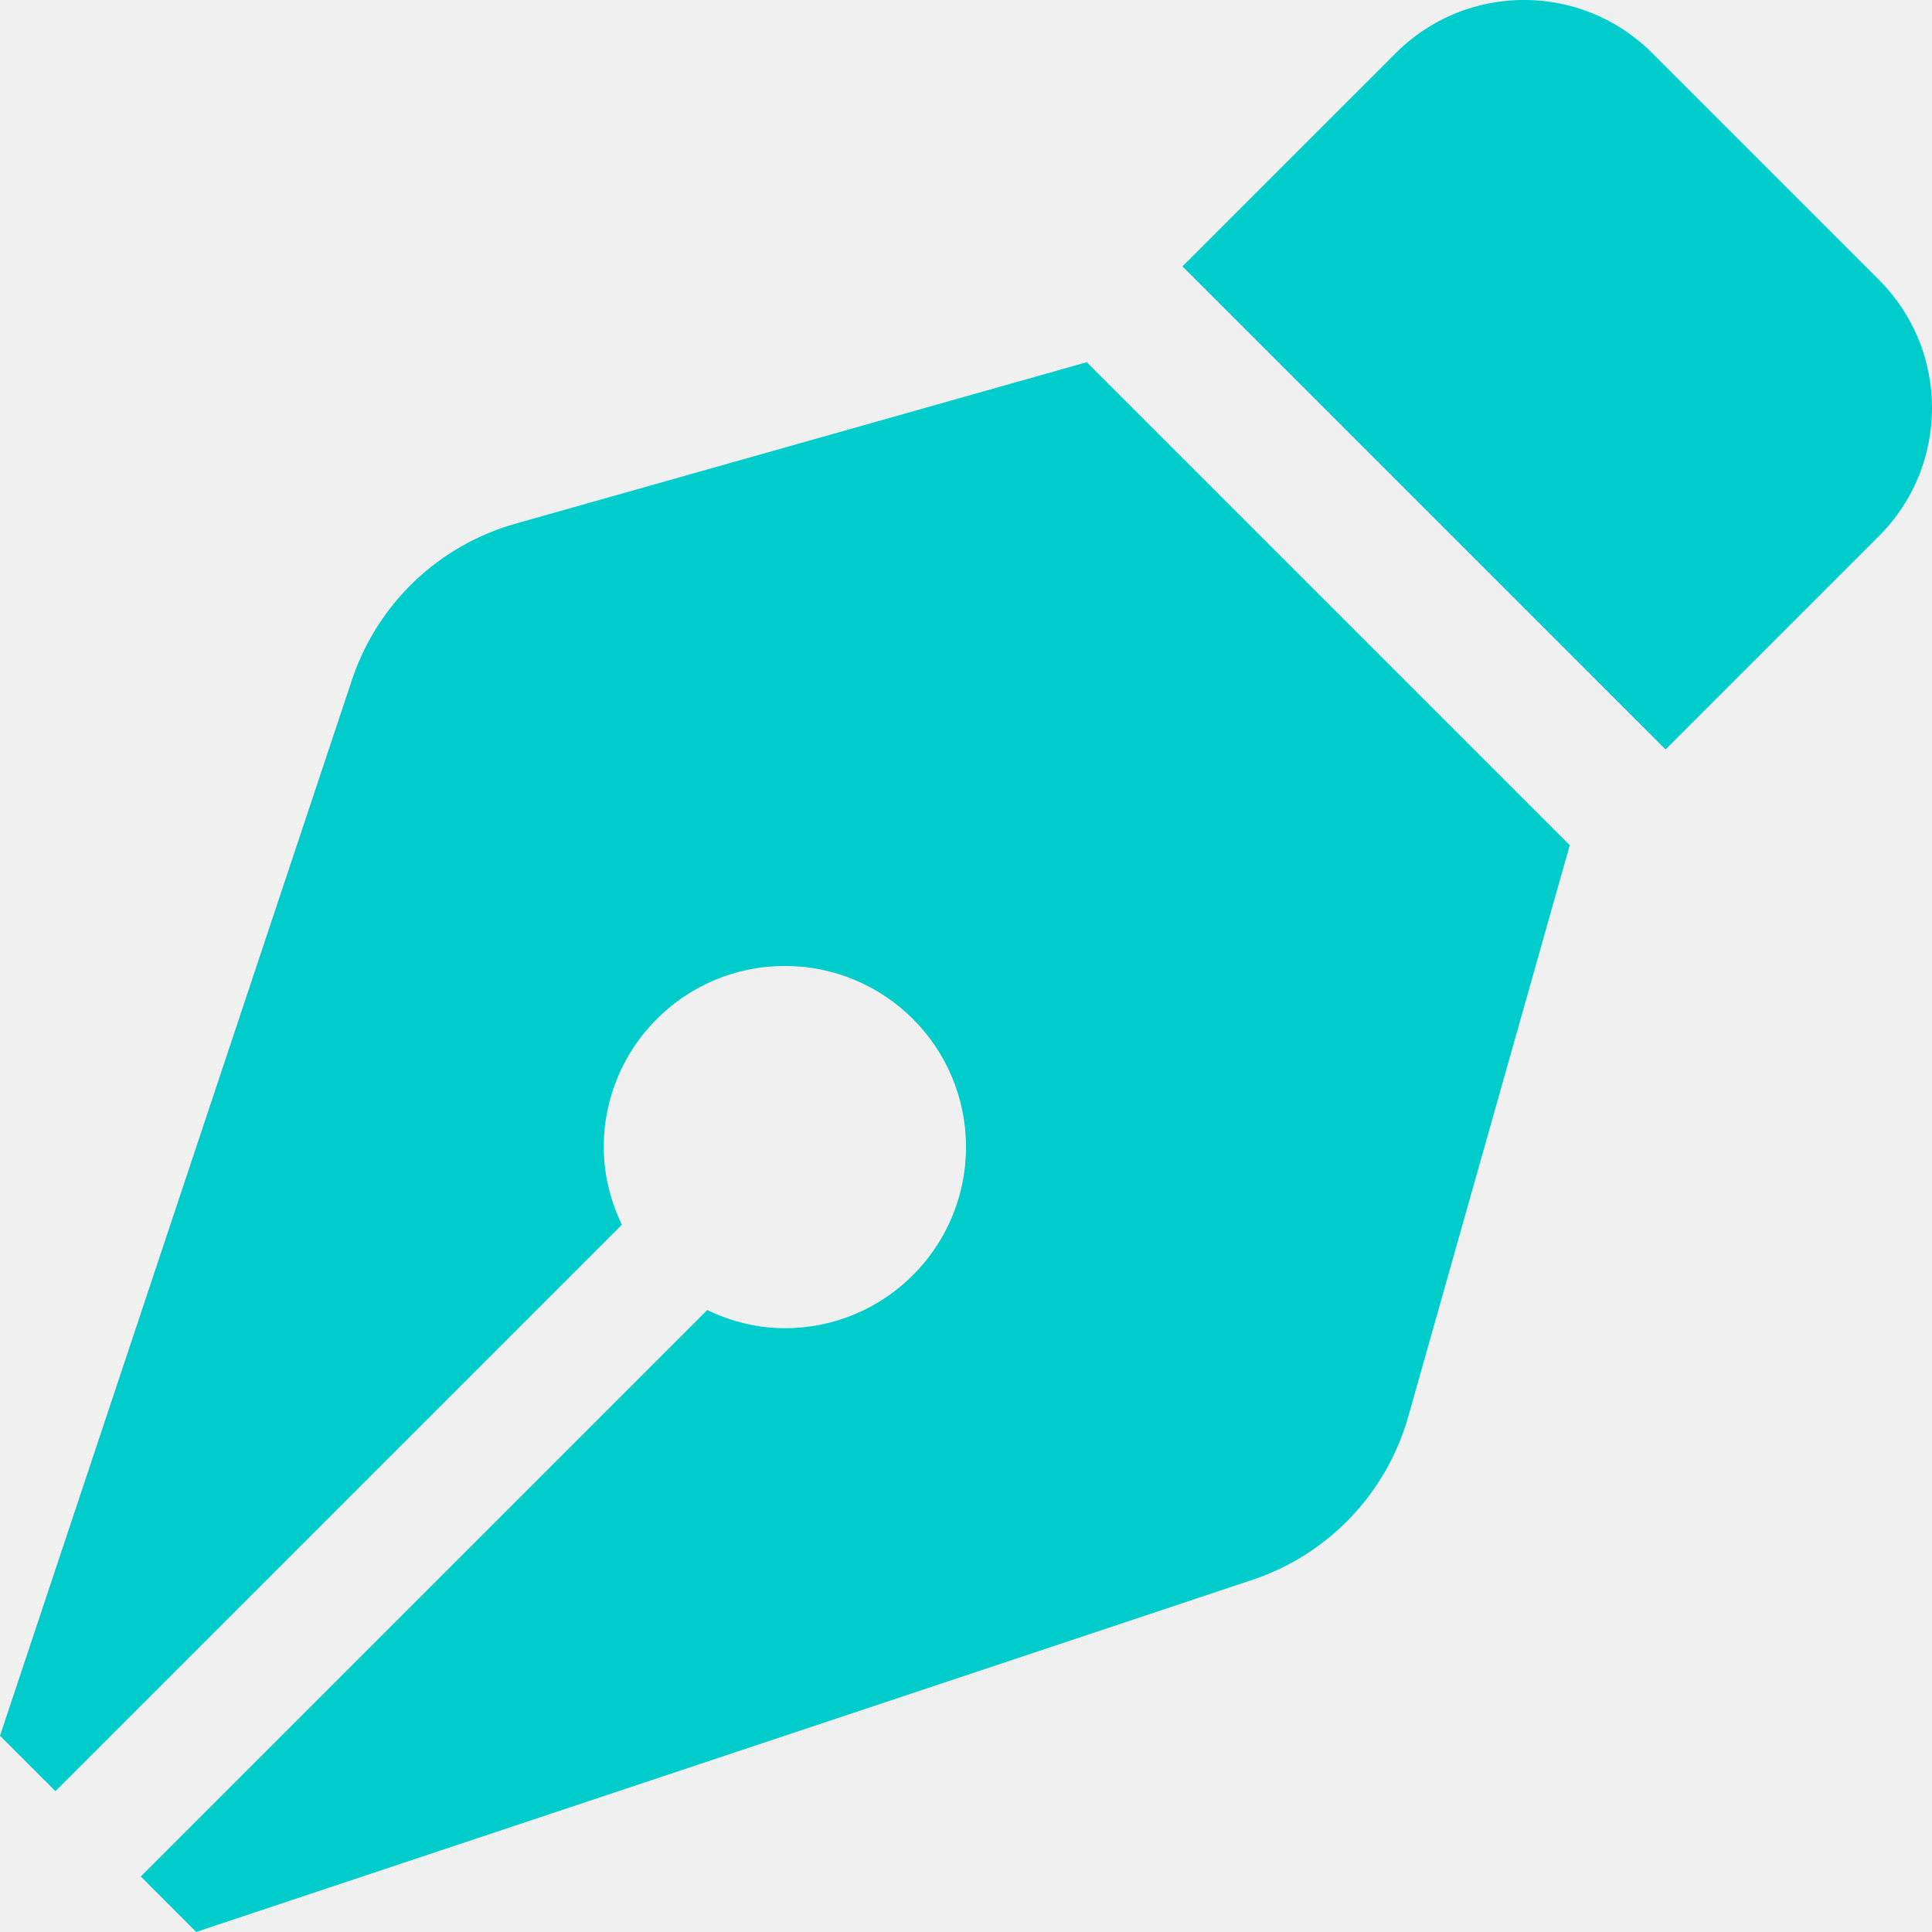
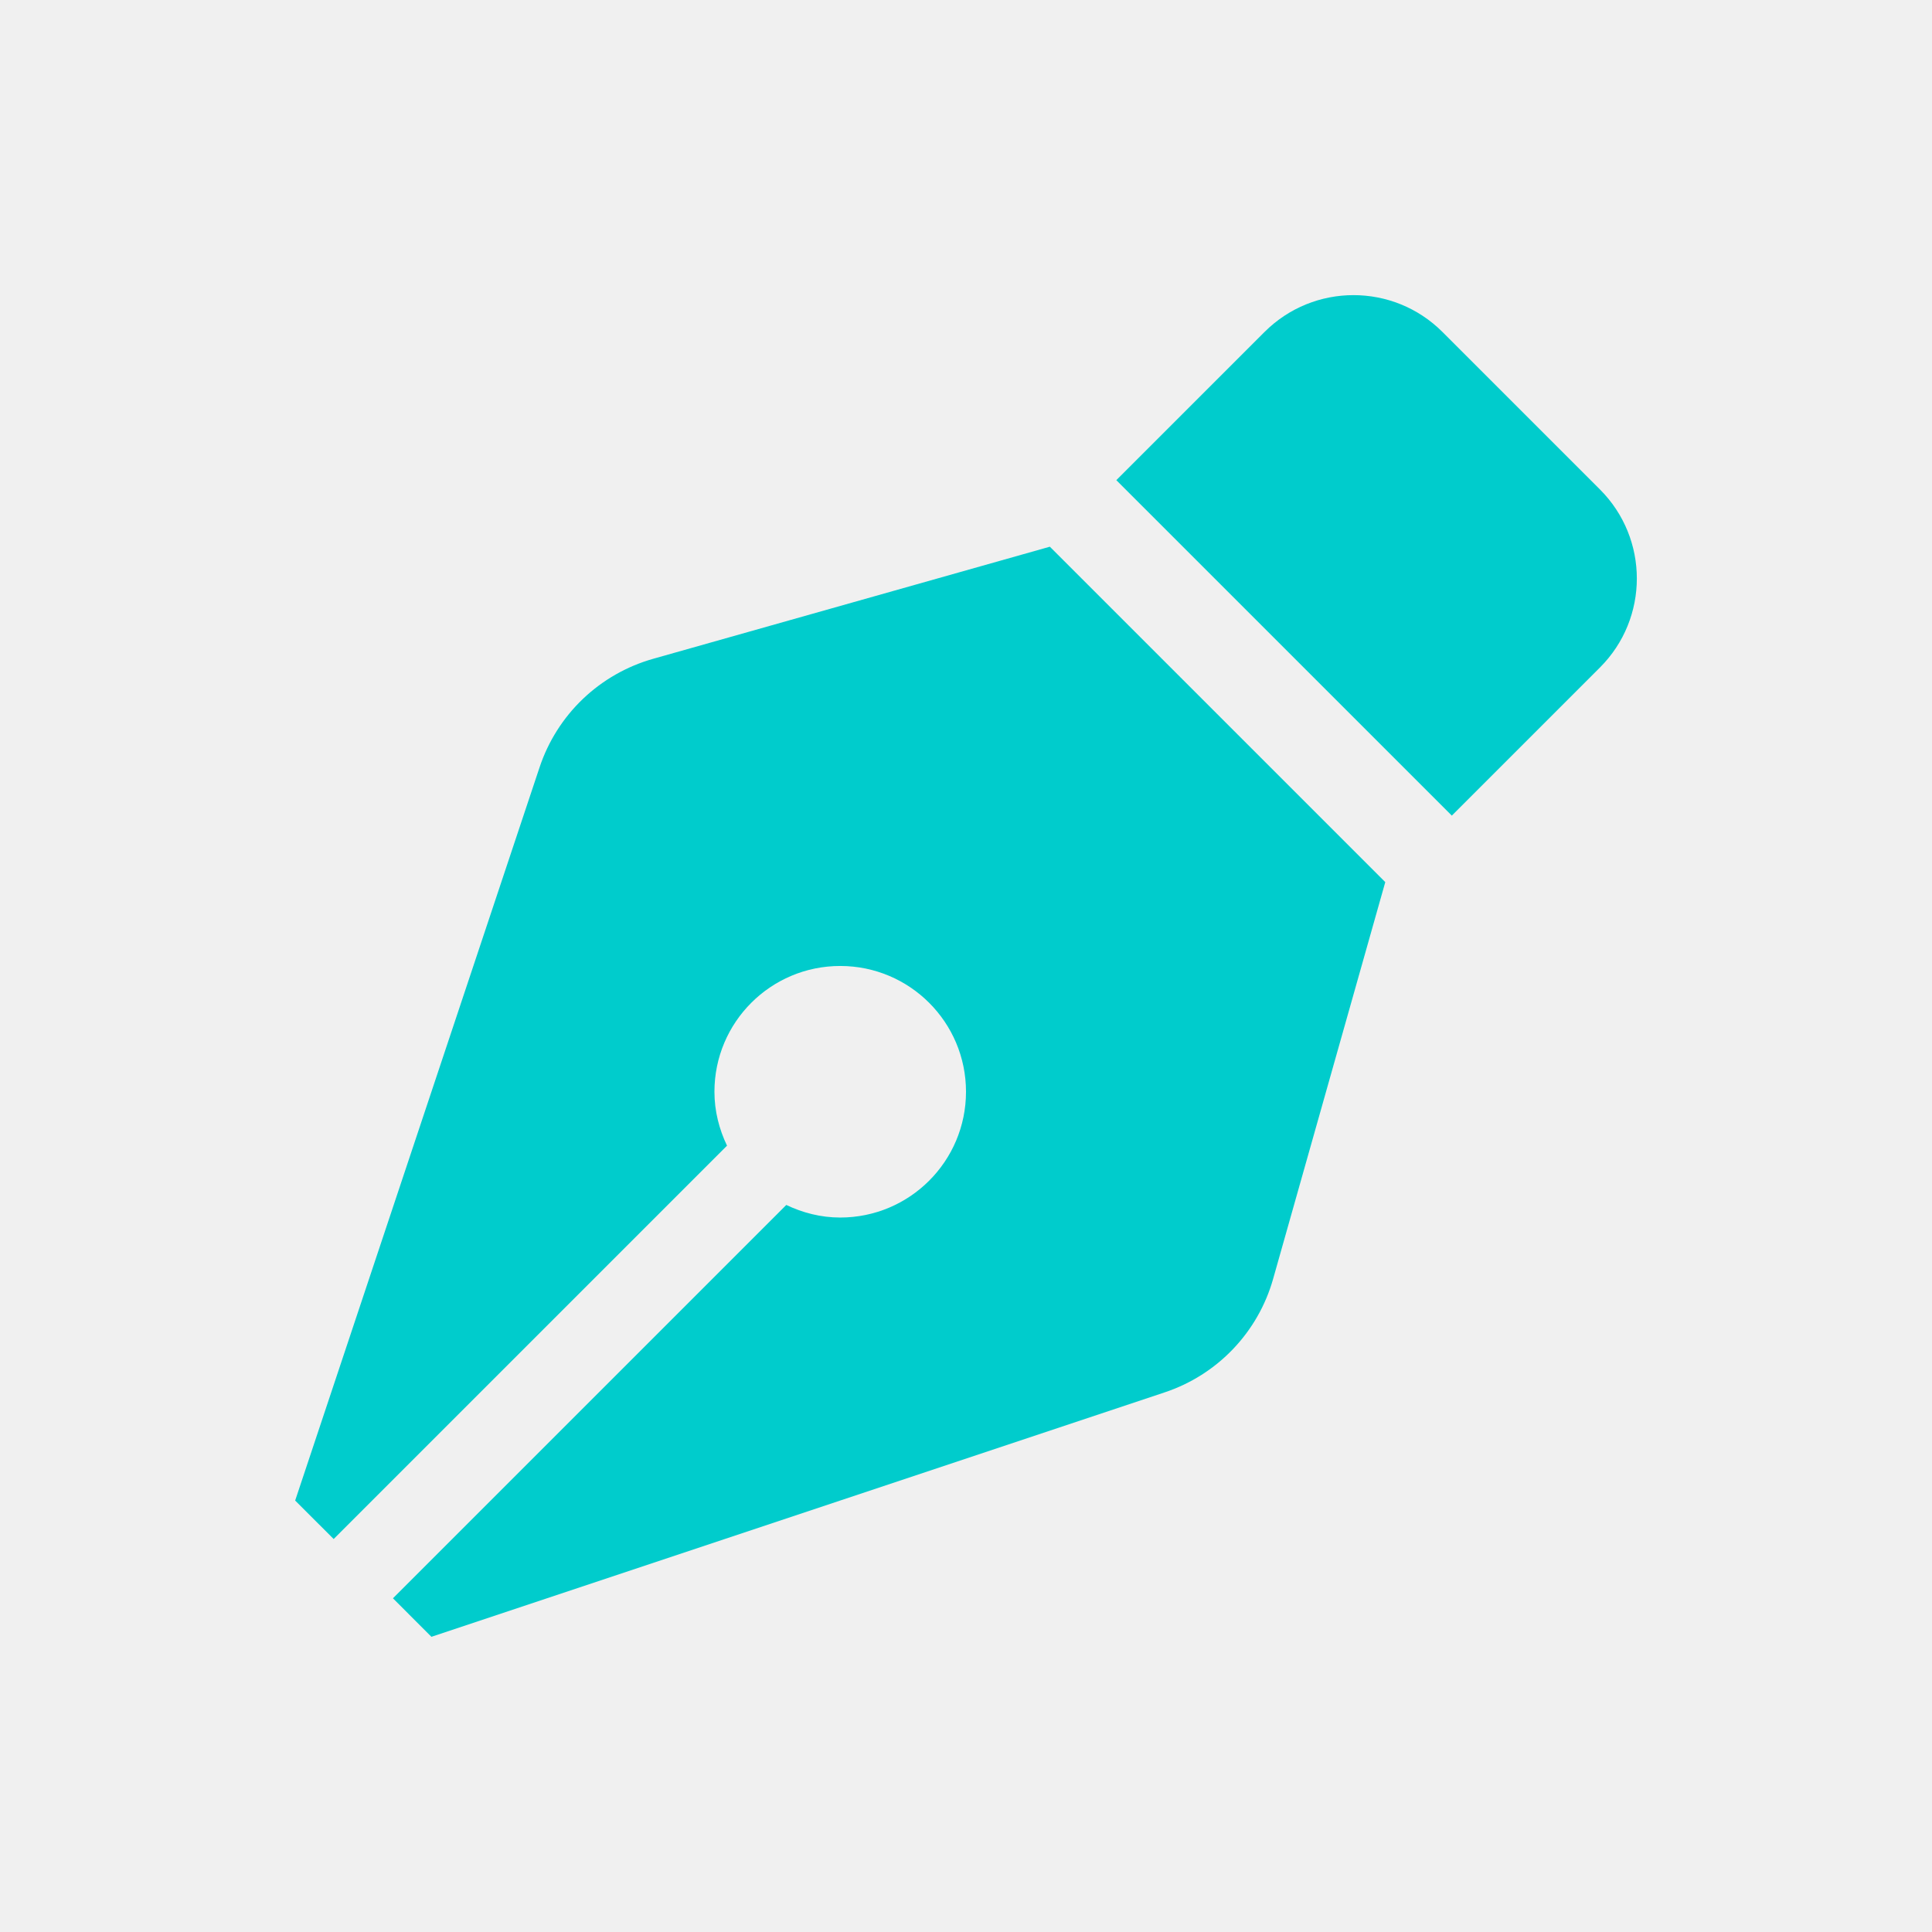
- <svg xmlns="http://www.w3.org/2000/svg" width="50" height="50" viewBox="0 0 50 50" fill="none">
+ <svg xmlns="http://www.w3.org/2000/svg" width="72" height="72" viewBox="0 0 72 72" fill="none">
  <g clip-path="url(#clip0)">
-     <path d="M13.34 13.553C12.359 13.83 11.461 14.343 10.724 15.046C9.987 15.75 9.433 16.624 9.11 17.591L0 44.921L1.435 46.355L16.094 31.696C15.802 31.085 15.625 30.409 15.625 29.686C15.625 27.097 17.724 24.999 20.312 24.999C22.901 24.999 25 27.097 25 29.686C25 32.275 22.901 34.374 20.312 34.374C19.59 34.374 18.914 34.197 18.303 33.905L3.644 48.564L5.078 49.999L32.408 40.888C33.375 40.566 34.248 40.012 34.952 39.275C35.656 38.538 36.169 37.64 36.446 36.659L40.625 21.874L28.125 9.374L13.34 13.553ZM48.627 7.242L42.757 1.372C40.926 -0.459 37.956 -0.459 36.125 1.372L30.602 6.894L43.105 19.396L48.627 13.874C50.458 12.043 50.458 9.074 48.627 7.242Z" fill="#00CCCC" />
+     <path d="M24.34 24.552C23.359 24.83 22.461 25.343 21.724 26.046C20.986 26.75 20.433 27.624 20.11 28.591L11 55.921L12.435 57.355L27.094 42.696C26.802 42.085 26.625 41.409 26.625 40.686C26.625 38.097 28.724 35.999 31.312 35.999C33.901 35.999 36 38.097 36 40.686C36 43.275 33.901 45.374 31.312 45.374C30.59 45.374 29.914 45.197 29.303 44.905L14.644 59.564L16.078 60.999L43.408 51.888C44.375 51.566 45.248 51.012 45.952 50.275C46.656 49.538 47.169 48.64 47.446 47.659L51.625 32.874L39.125 20.374L24.34 24.552ZM59.627 18.242L53.757 12.372C51.926 10.541 48.956 10.541 47.125 12.372L41.602 17.894L54.105 30.396L59.627 24.874C61.458 23.043 61.458 20.074 59.627 18.242Z" fill="#00CCCC" />
  </g>
  <defs>
    <clipPath id="clip0">
-       <rect width="50" height="50" fill="none" />
+       <rect width="50" height="50" fill="white" transform="translate(11 11)" />
    </clipPath>
  </defs>
</svg>
